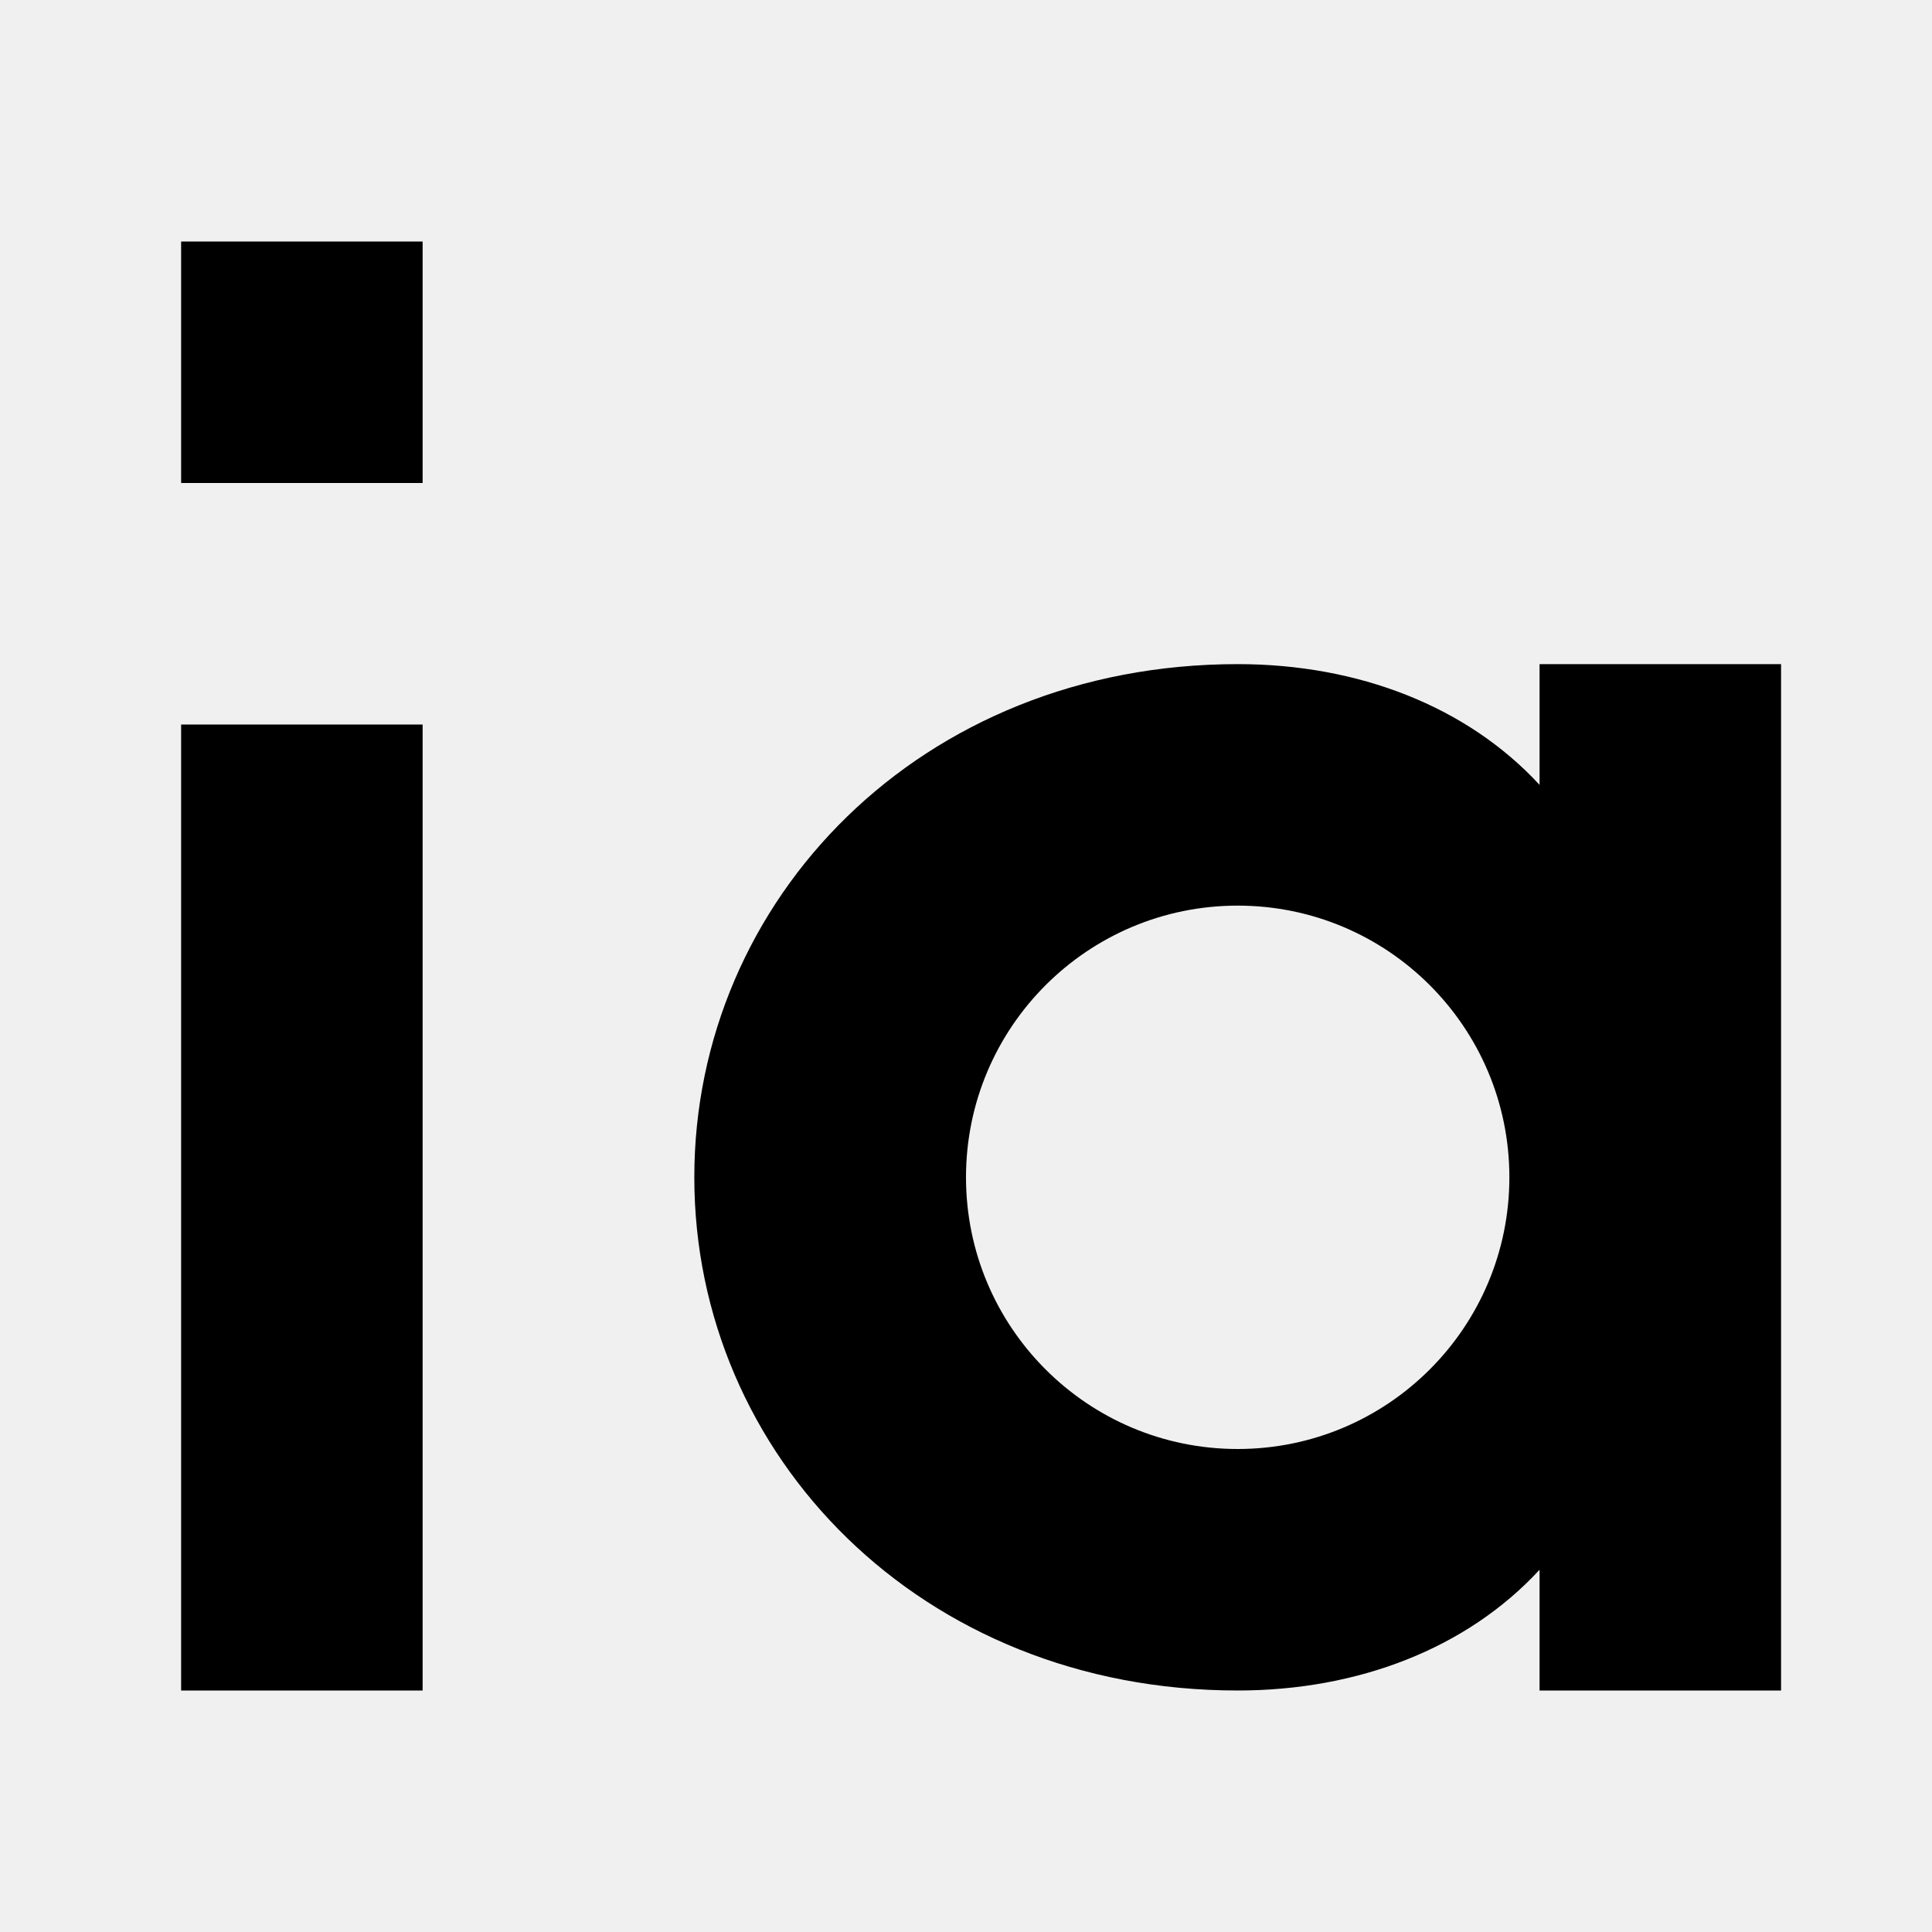
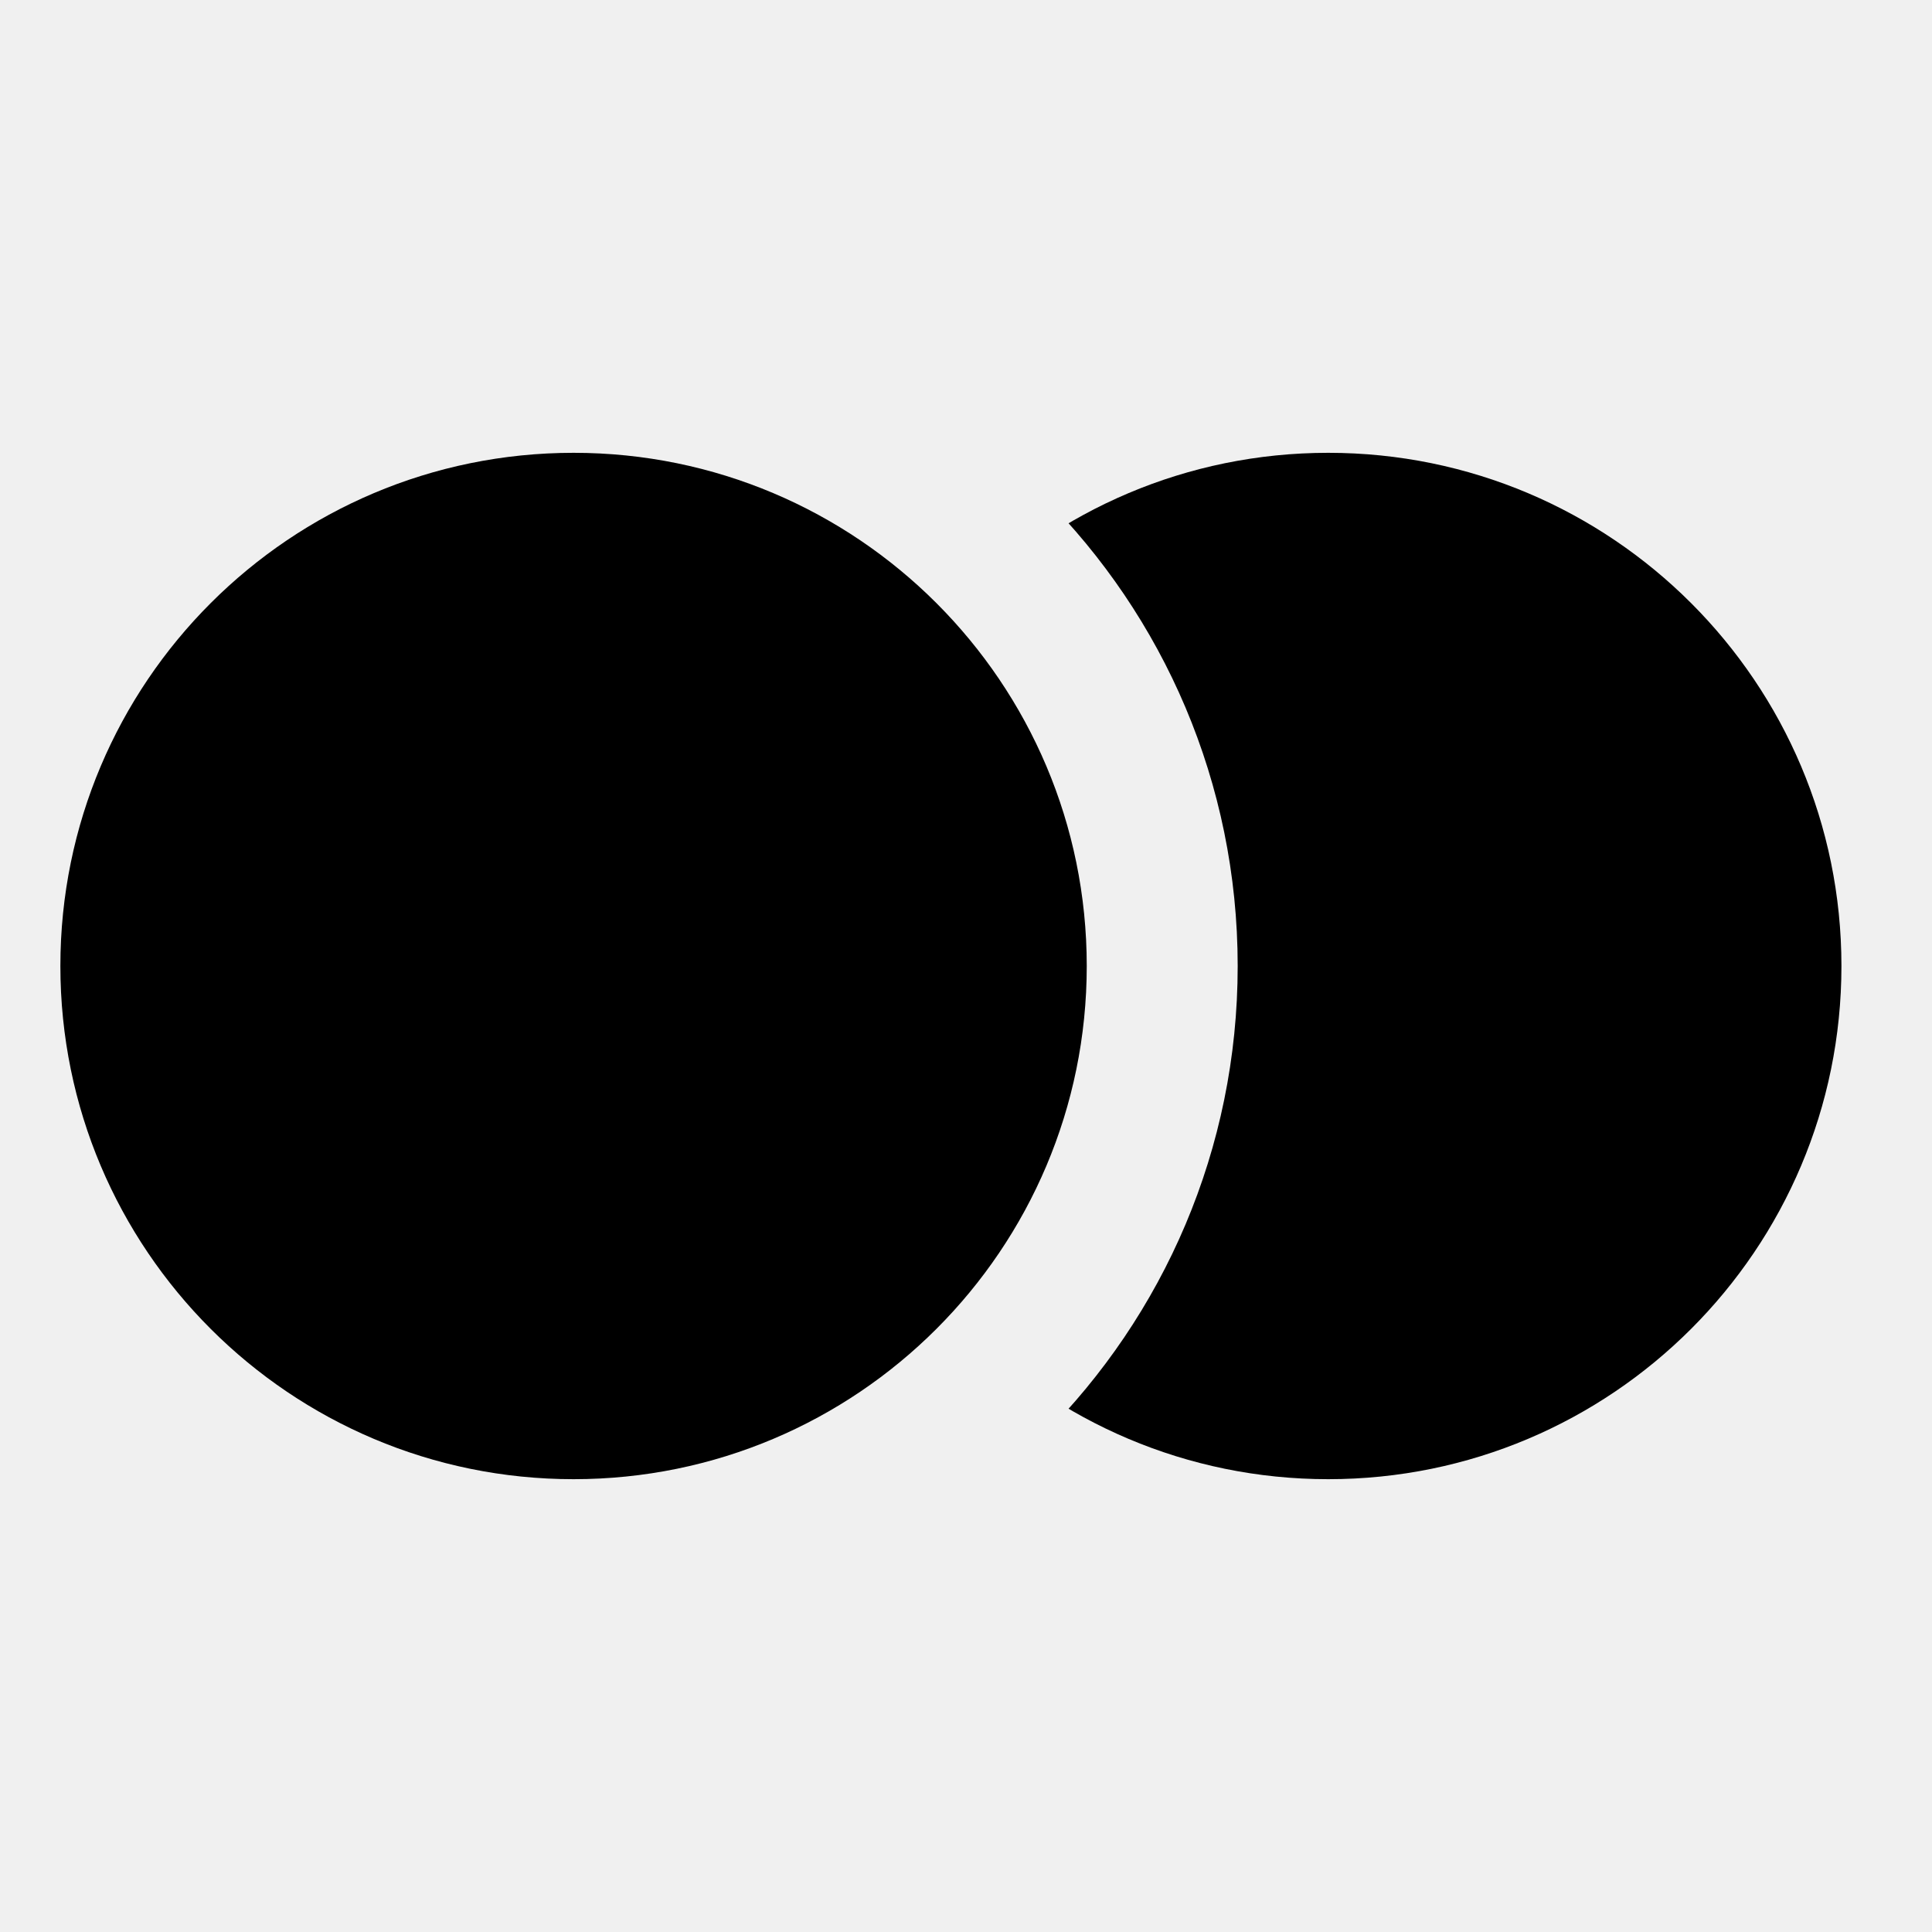
<svg xmlns="http://www.w3.org/2000/svg" viewBox="0 0 64 64">
-   <path fill-rule="evenodd" d="M6 8h8v8H6ZM6 24h8v32H6ZM41 22c-10.5 0-18 7.8-18 17S30.5 56 41 56c4 0 7.6-1.4 10-4v4h8V22h-8v4c-2.4-2.6-6-4-10-4Zm0 8a9 9 0 1 1 0 18 9 9 0 1 1 0-18Z" />
+   <defs>
+     <mask id="ithy-separation">
+       <rect width="64" height="64" fill="white" />
+       <circle cx="19" cy="32" r="22" fill="black" />
+     </mask>
+   </defs>
+   <circle cx="44" cy="32" r="17" fill="#000000" mask="url(#ithy-separation)" />
+   <circle cx="19" cy="32" r="17" fill="#000000" />
</svg>
